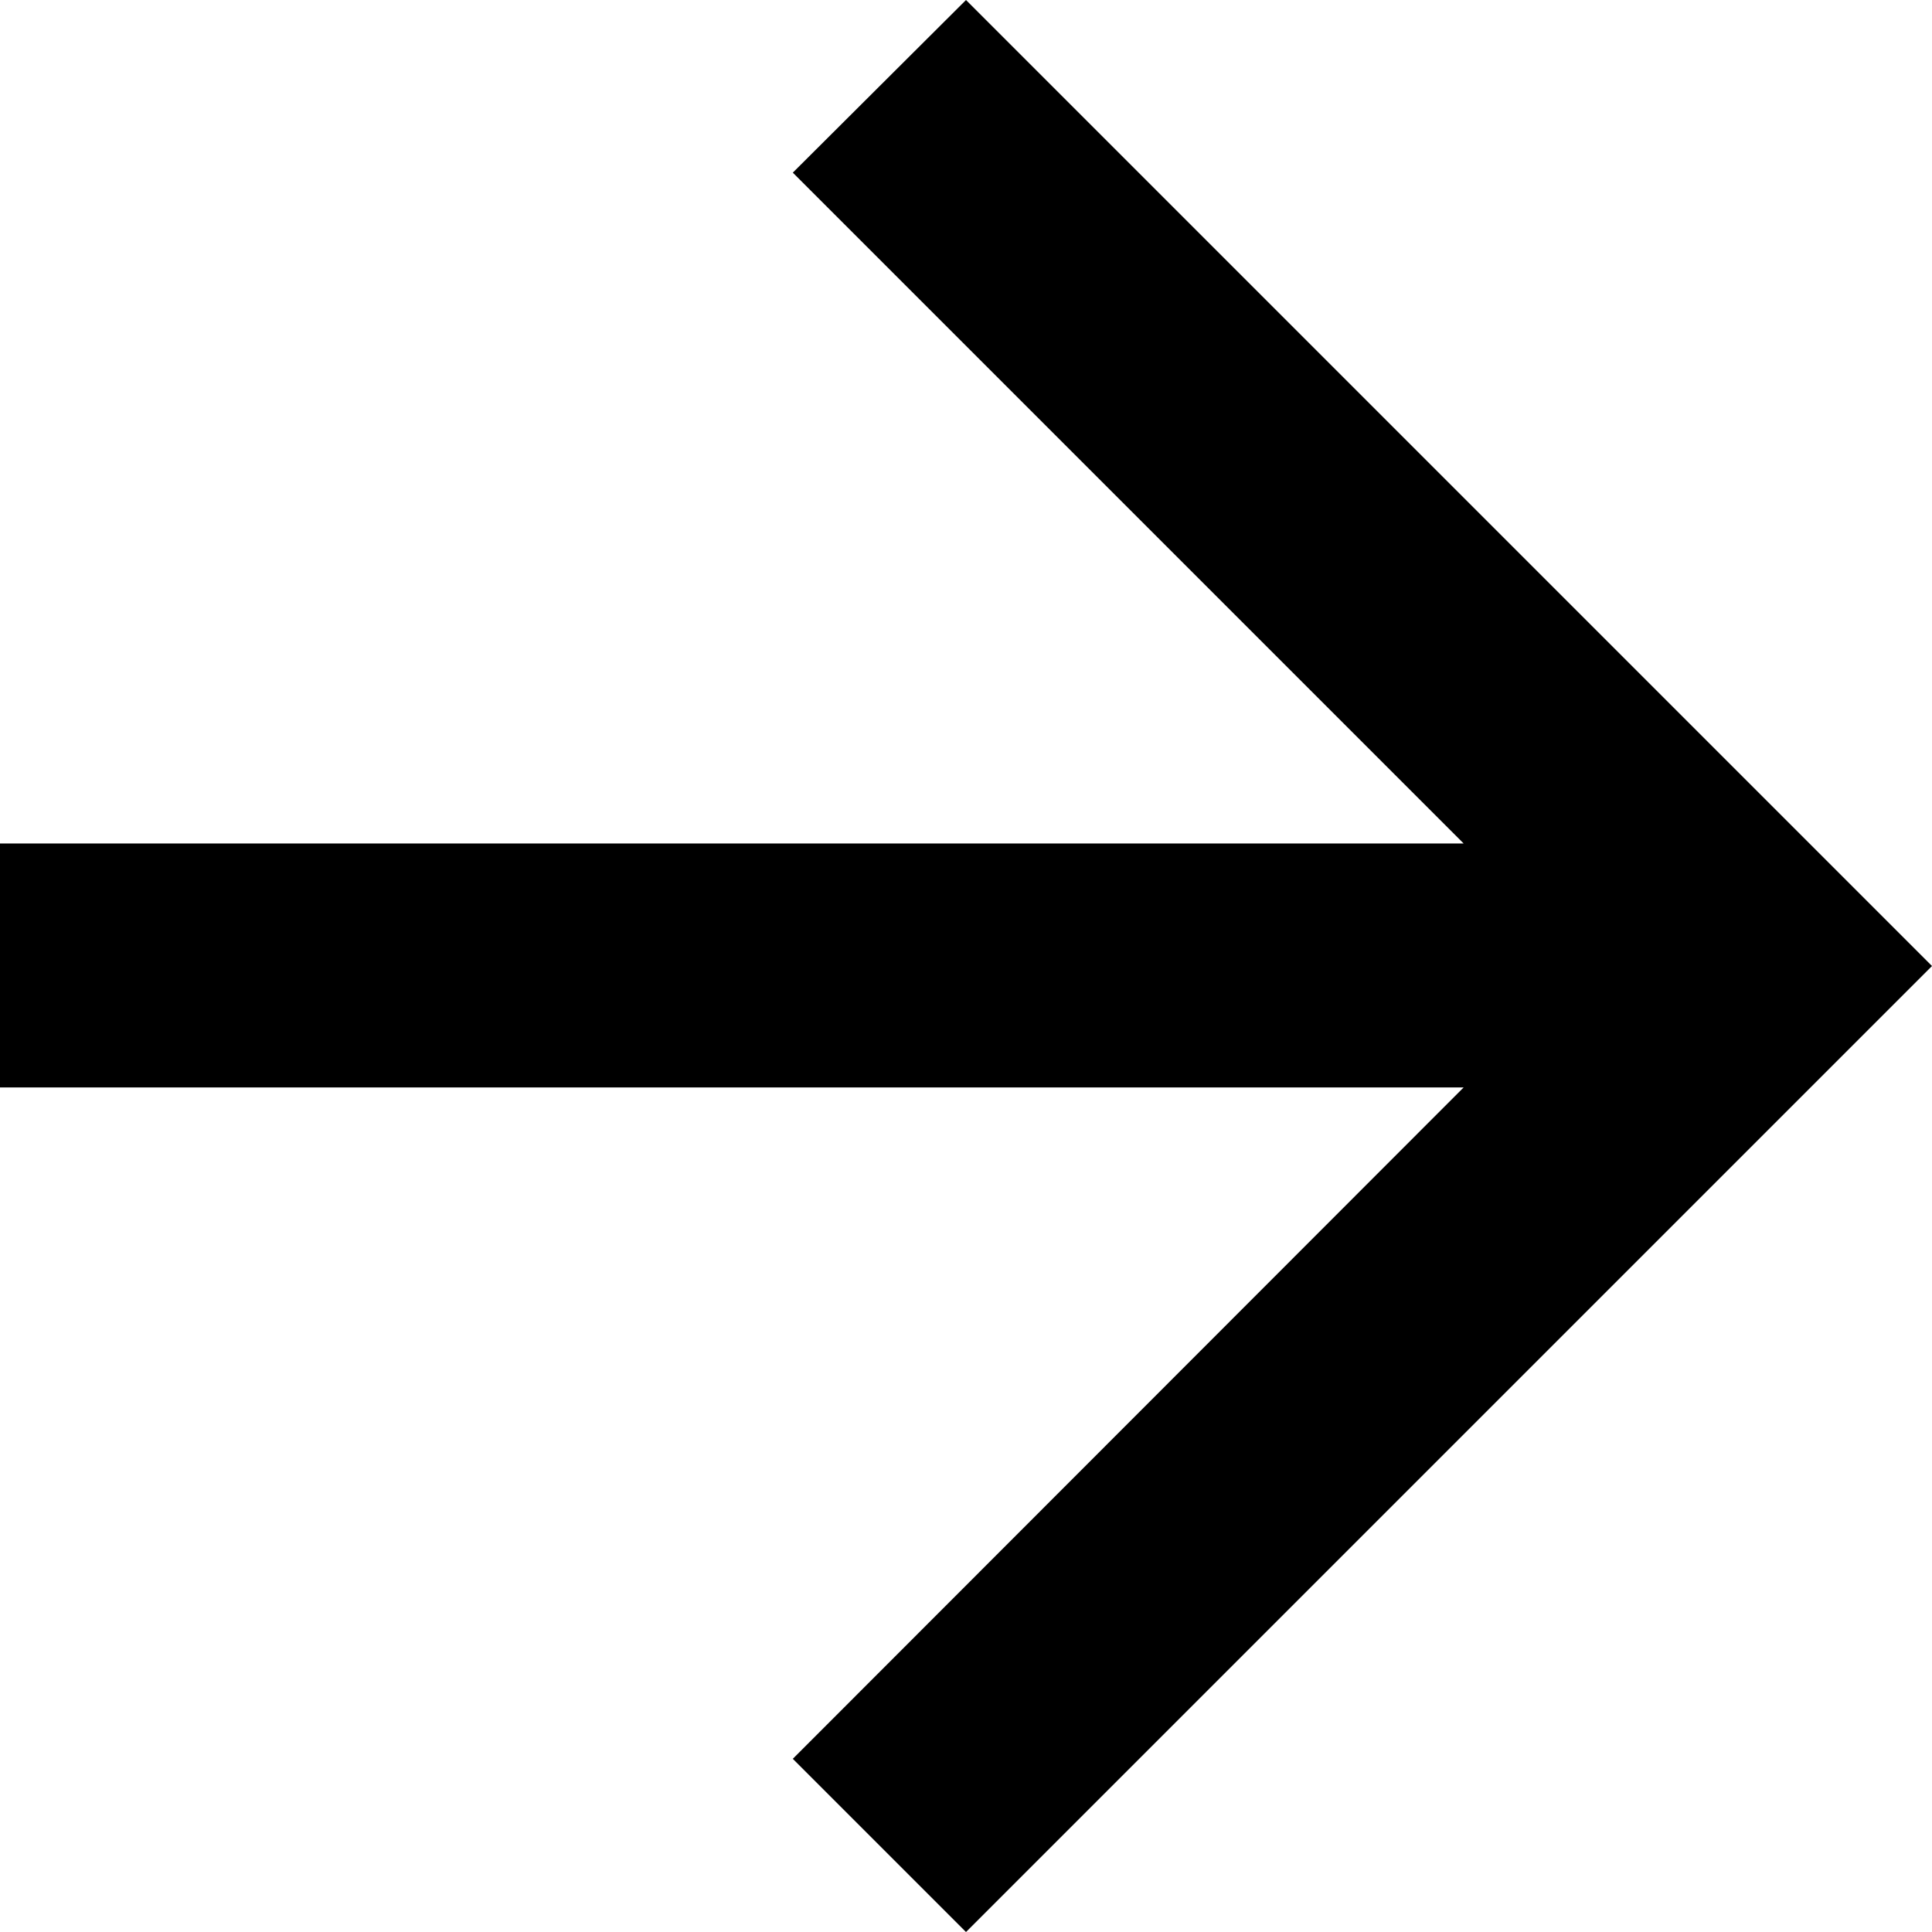
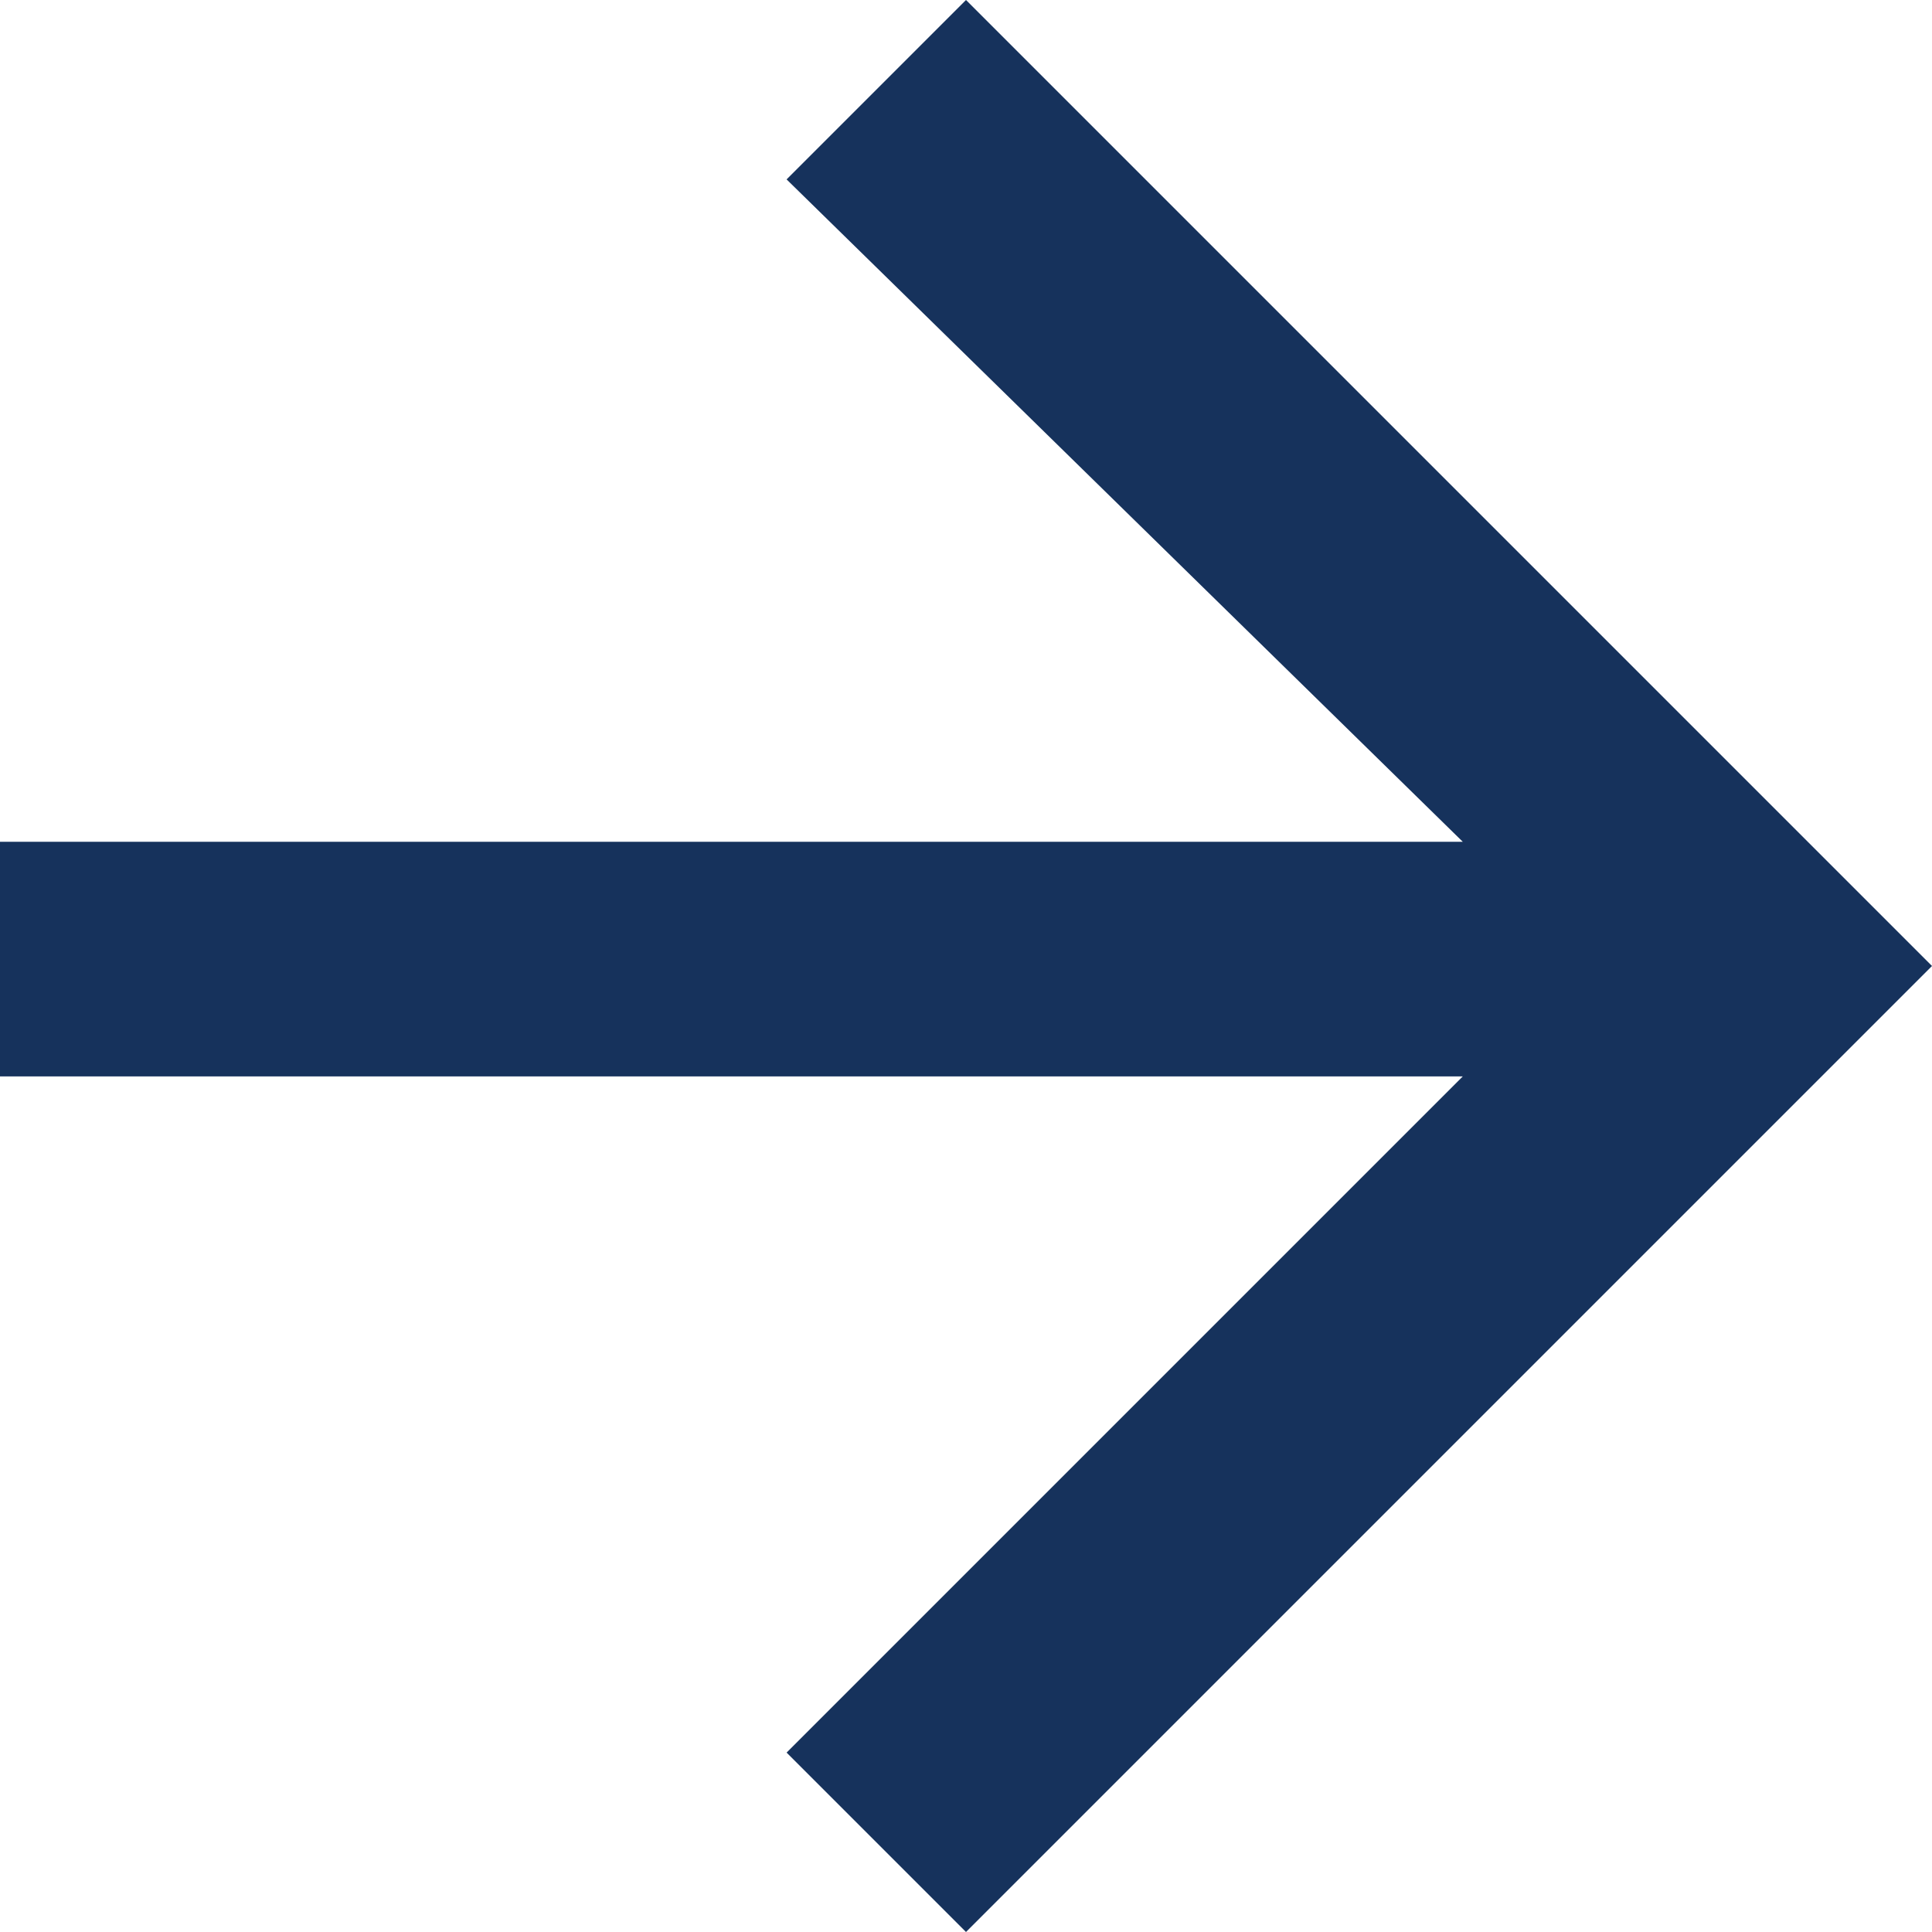
- <svg xmlns="http://www.w3.org/2000/svg" viewBox="2461 1633.84 14 14">
-   <path id="arrow-down" d="M10.2,4h1.768V14.606l4.861-4.861L18.08,11l-7,7-7-7L5.335,9.745,10.2,14.606Z" transform="translate(2457 1651.92) rotate(-90)" />
+ <svg xmlns="http://www.w3.org/2000/svg" version="1.1" id="Layer_1" x="0px" y="0px" viewBox="0 0 14 14" style="enable-background:new 0 0 14 14;" xml:space="preserve">
+   <style type="text/css">
+ 	.st0{fill:#16325C;}
+ </style>
+   <path id="arrow-down" class="st0" d="M0,7.9V6.1h10.6L5.7,1.3L7,0l7,7l-7,7l-1.3-1.3l4.9-4.9H0z" />
</svg>
